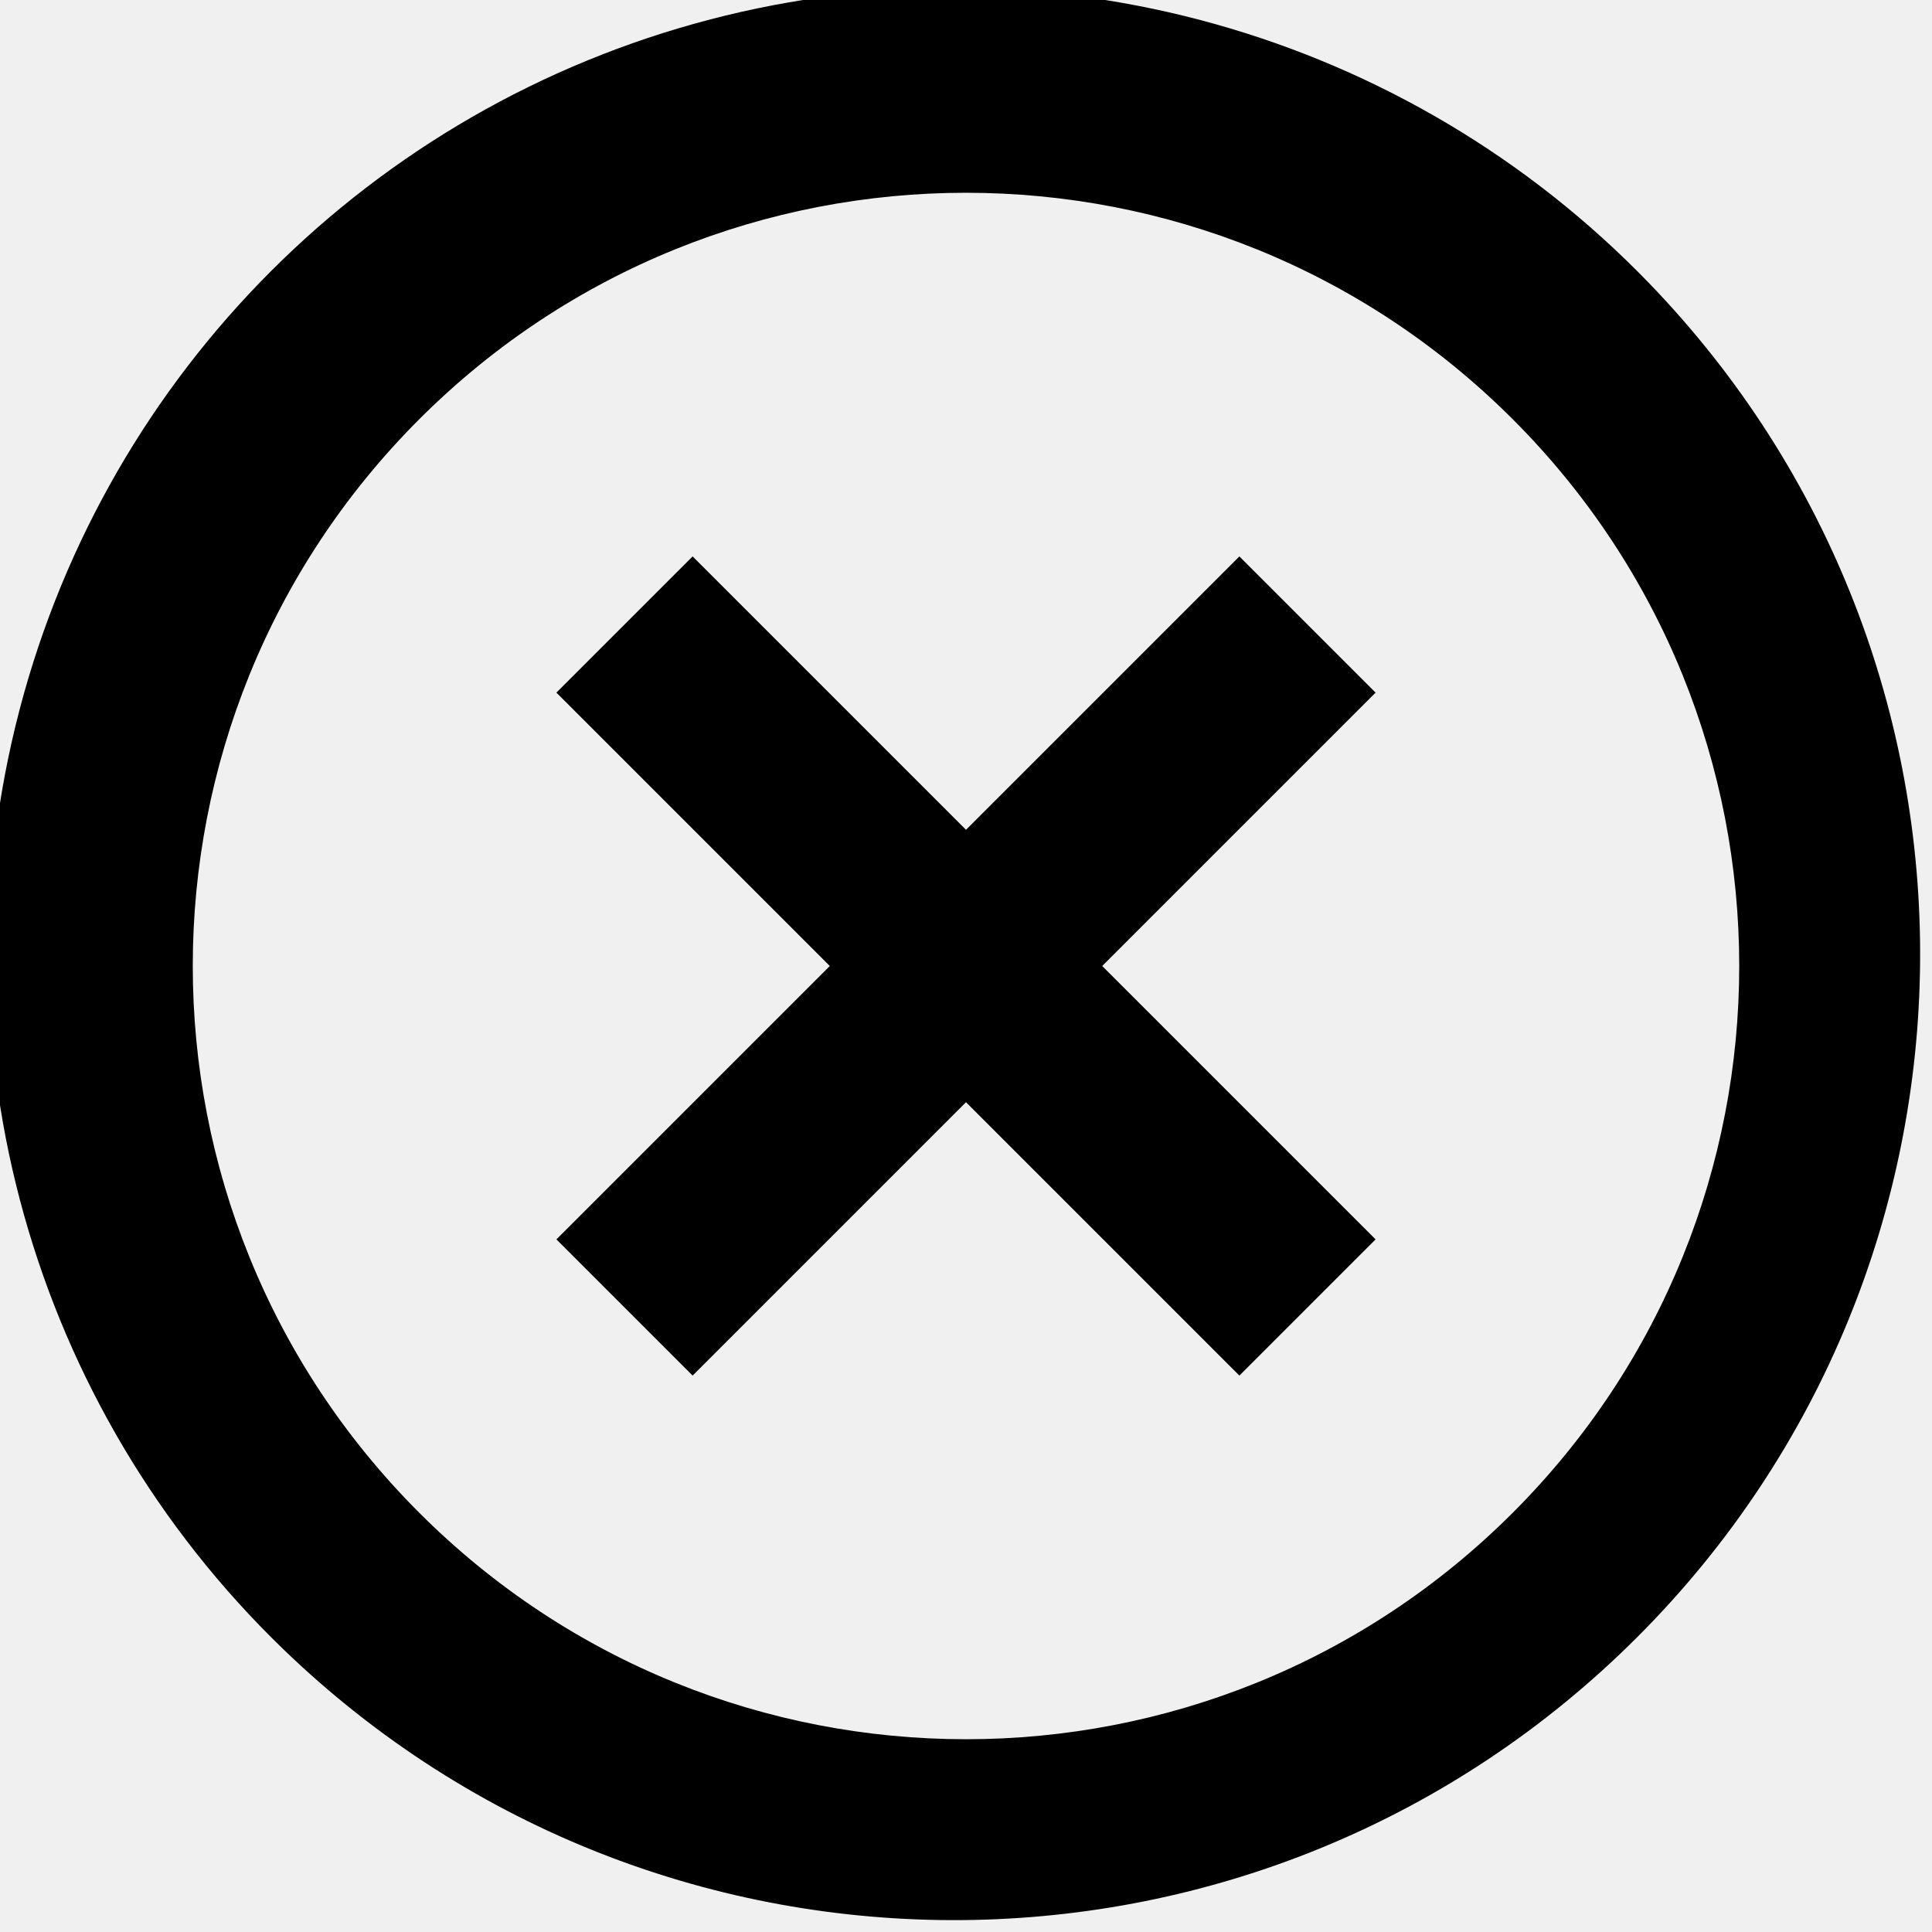
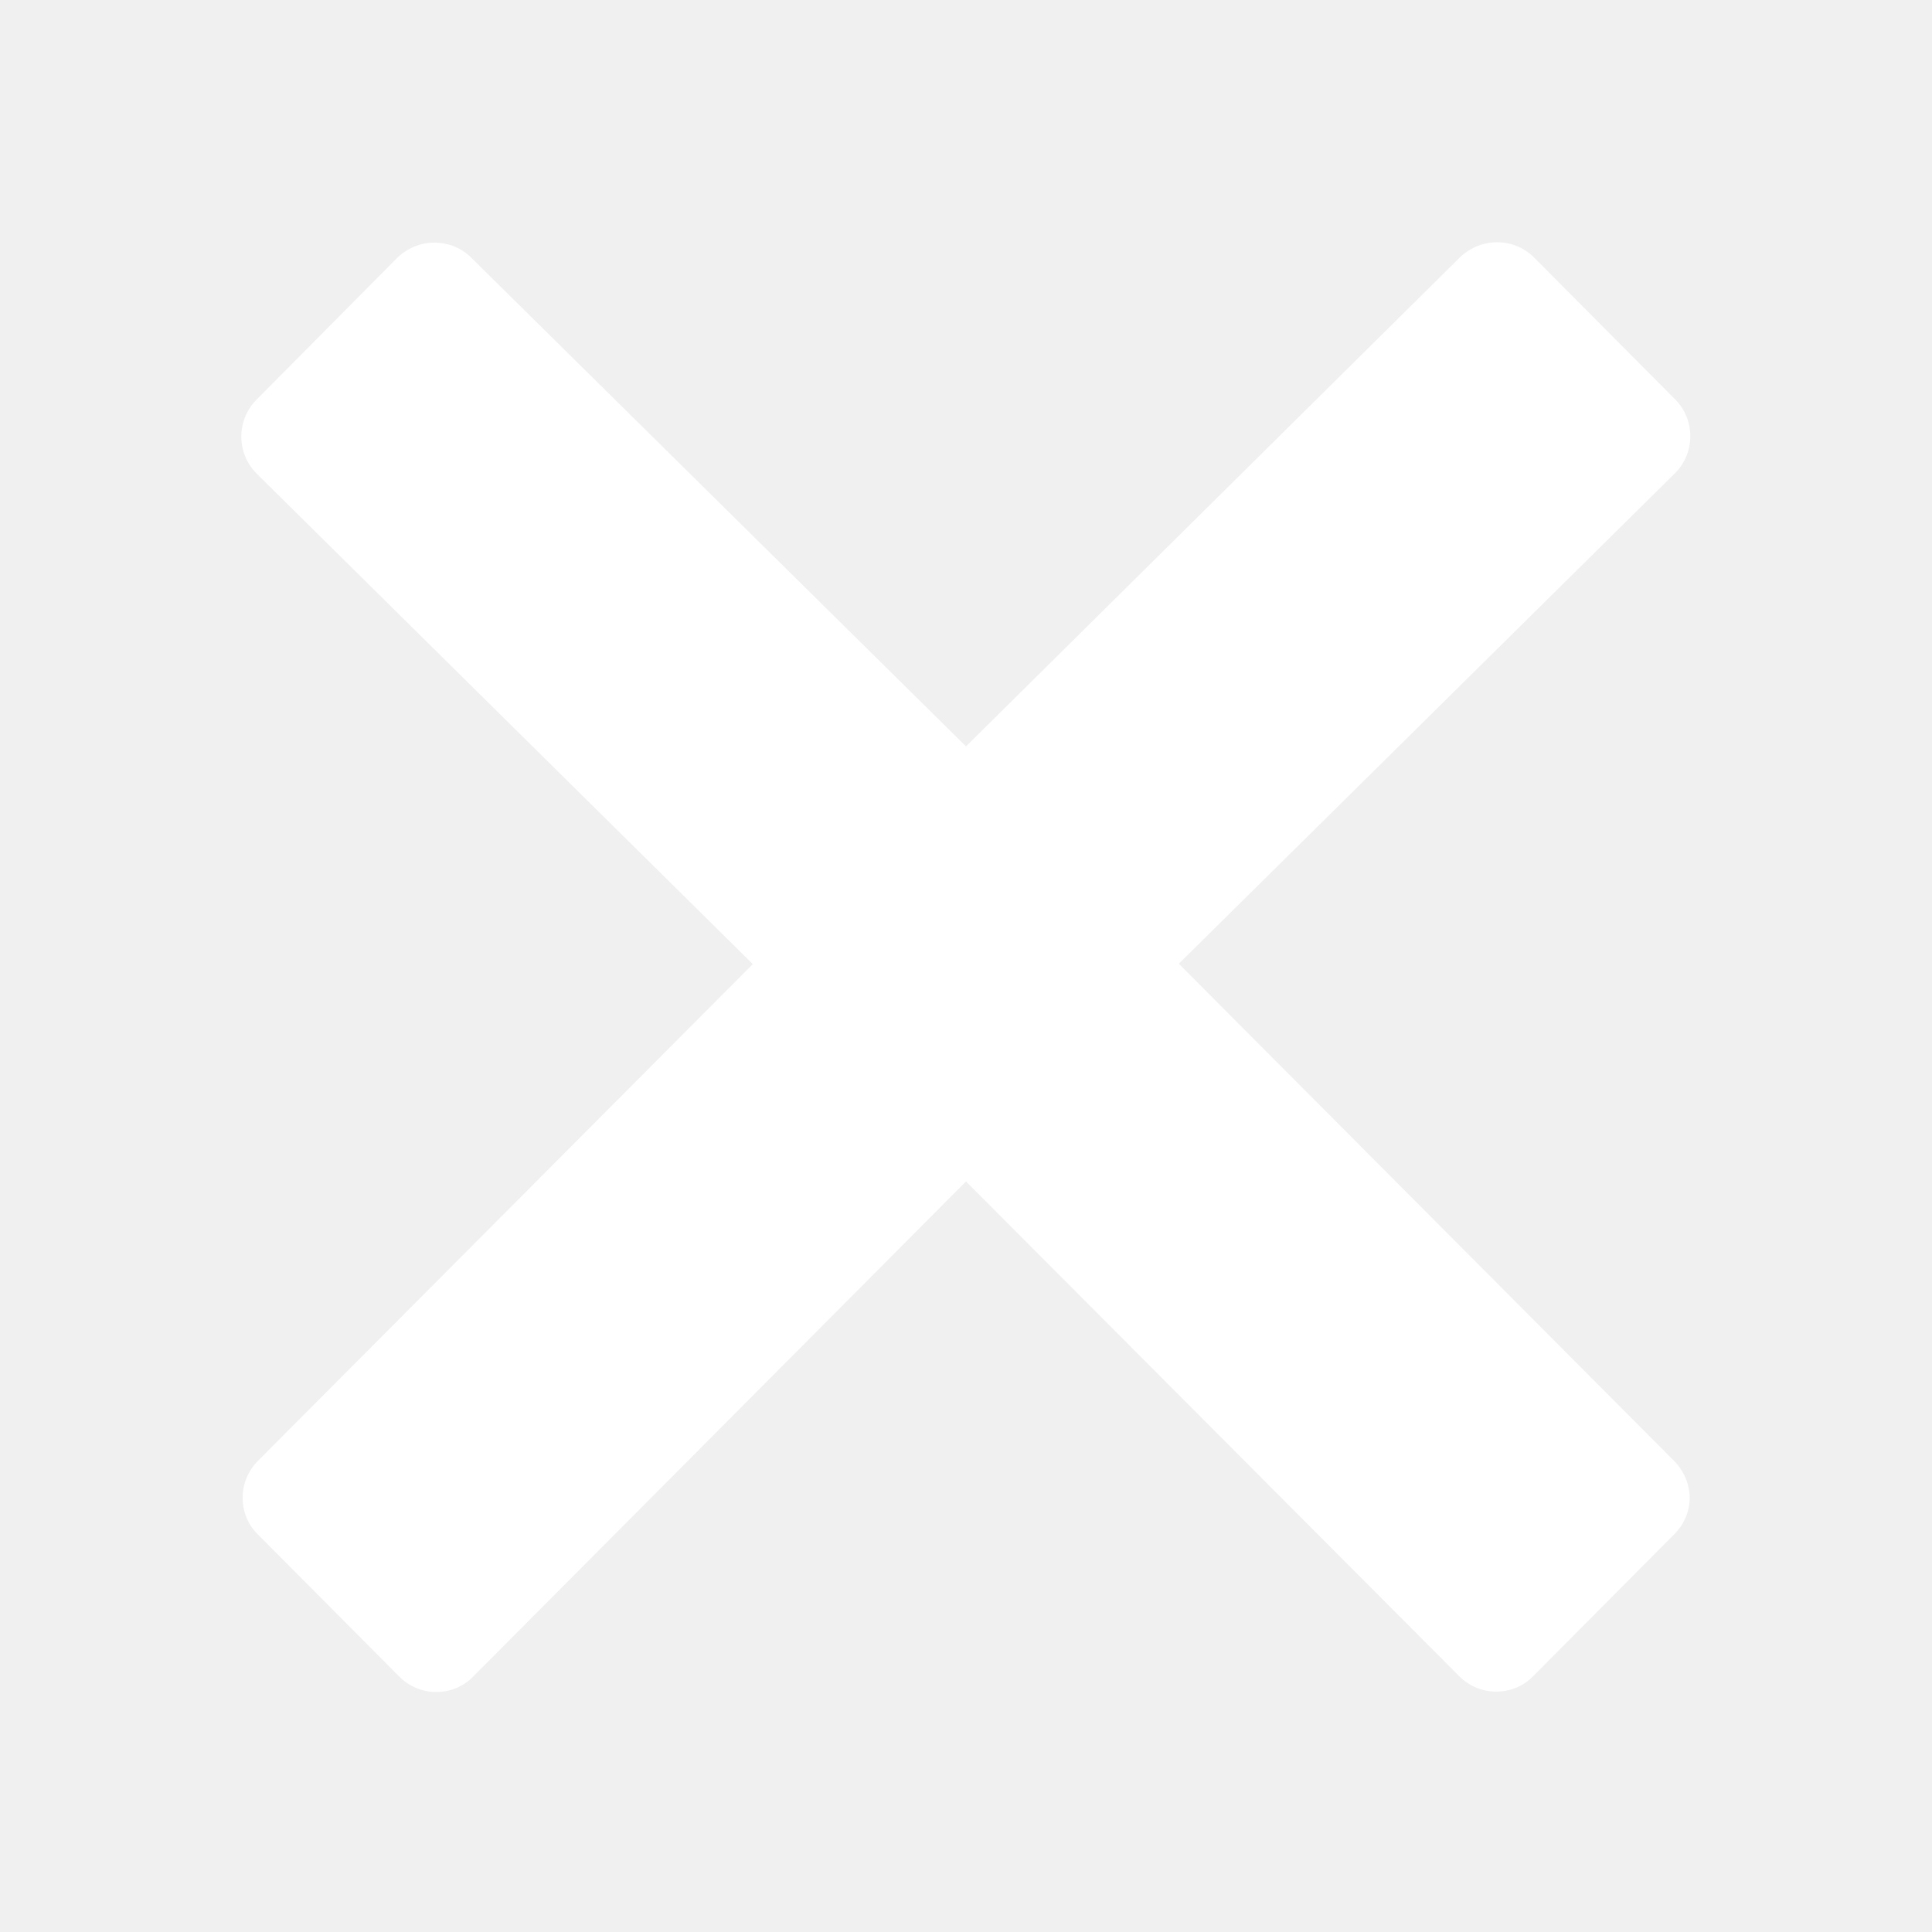
- <svg xmlns="http://www.w3.org/2000/svg" viewBox="0 0 20 20">
-   <path d="M2.93 17.07A10 10 0 1 1 17.07 2.93 10 10 0 0 1 2.93 17.07zm1.41-1.41A8 8 0 1 0 15.66 4.34 8 8 0 0 0 4.34 15.66zm9.9-8.49L11.41 10l2.83 2.83-1.41 1.41L10 11.41l-2.83 2.83-1.41-1.41L8.59 10 5.76 7.17l1.41-1.41L10 8.59l2.83-2.83 1.41 1.41z" />
+ <svg xmlns="http://www.w3.org/2000/svg" height="512px" id="Layer_1" style="enable-background:new 0 0 512 512;" version="1.1" viewBox="0 0 512 512" width="512px" xml:space="preserve">
+   <path fill="#ffffff" d="M443.6,387.1L312.4,255.4l131.5-130c5.4-5.4,5.4-14.2,0-19.6l-37.4-37.6c-2.6-2.6-6.1-4-9.8-4c-3.7,0-7.2,1.5-9.8,4  L256,197.8L124.9,68.3c-2.6-2.6-6.1-4-9.8-4c-3.7,0-7.2,1.5-9.8,4L68,105.9c-5.4,5.4-5.4,14.2,0,19.6l131.5,130L68.4,387.1  c-2.6,2.6-4.1,6.1-4.1,9.8c0,3.7,1.4,7.2,4.1,9.8l37.4,37.6c2.7,2.7,6.2,4.1,9.8,4.1c3.5,0,7.1-1.3,9.8-4.1L256,313.1l130.7,131.1  c2.7,2.7,6.2,4.1,9.8,4.1c3.5,0,7.1-1.3,9.8-4.1l37.4-37.6c2.6-2.6,4.1-6.1,4.1-9.8C447.7,393.2,446.2,389.7,443.6,387.1z" />
</svg>
